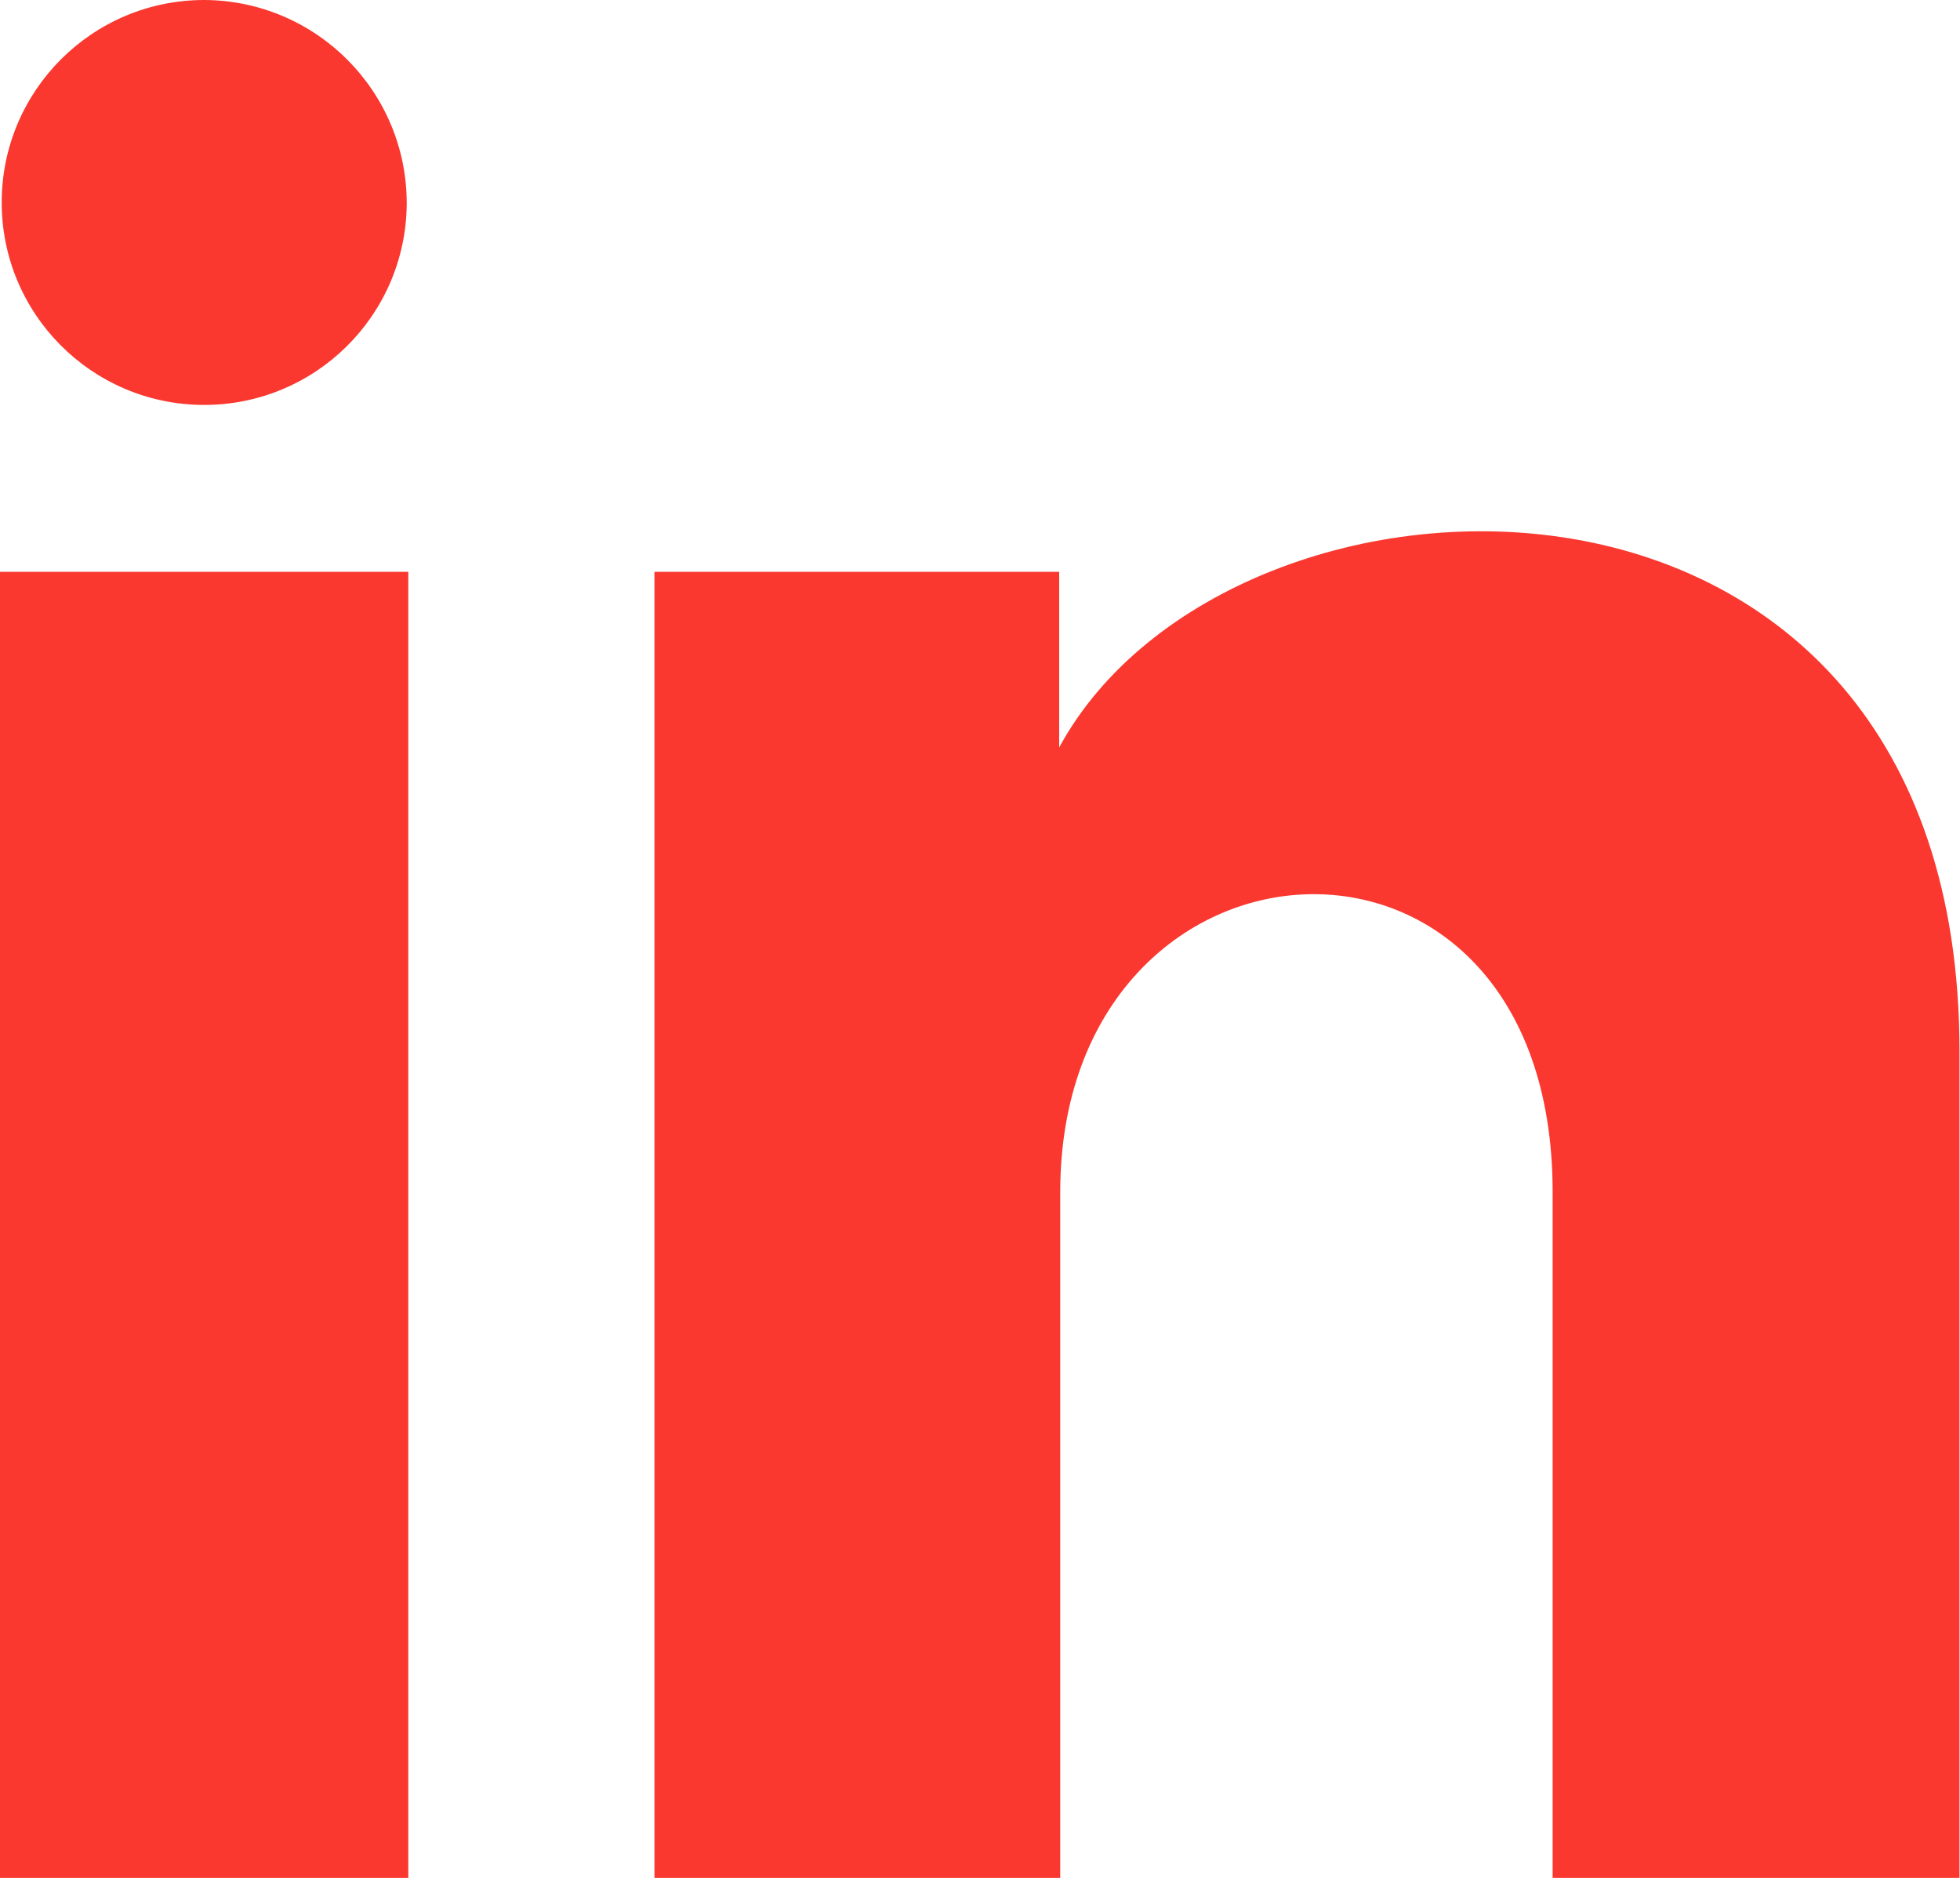
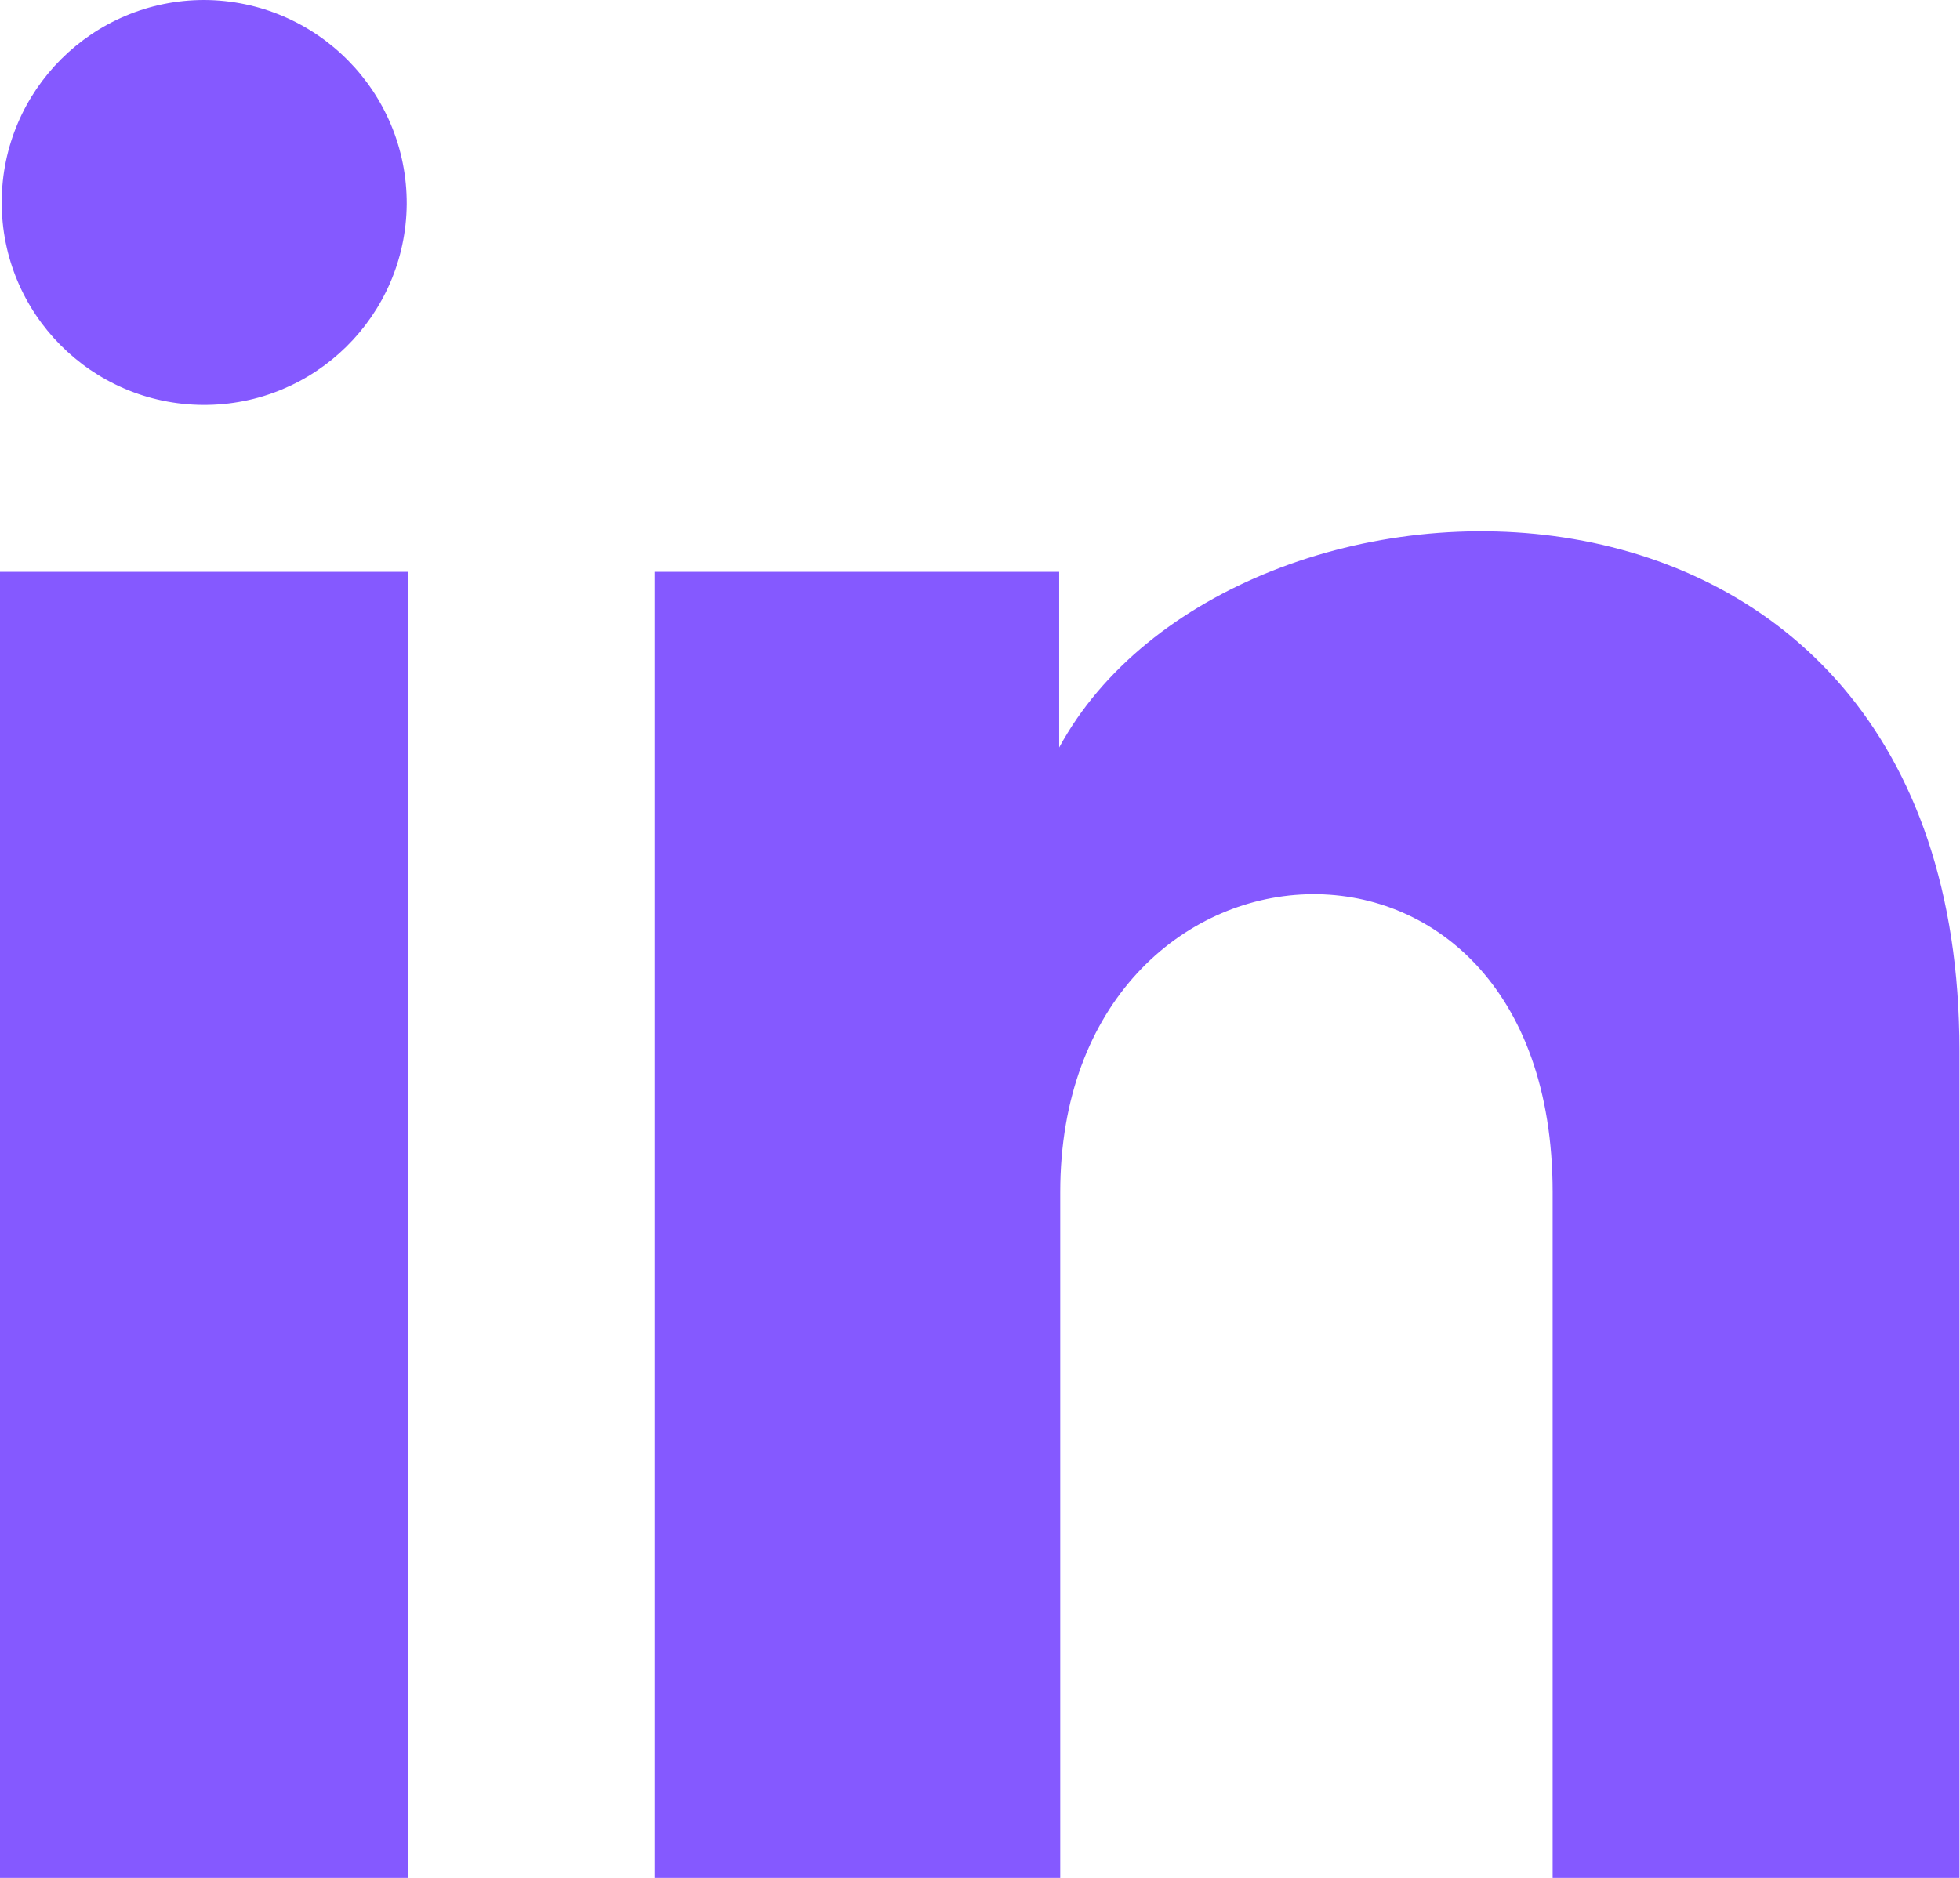
<svg xmlns="http://www.w3.org/2000/svg" width="18.505" height="17.734" viewBox="0 0 18.505 17.734">
  <defs>
-     <style>.a{fill:#fa382f;}</style>
+     <style>.a{fill:#8559FF;}</style>
  </defs>
  <path class="a" d="M3.84,2.928A1.912,1.912,0,1,1,1.928,1,1.92,1.92,0,0,1,3.84,2.928ZM3.855,6.4H0V18.734H3.855Zm6.154,0H6.179V18.734H10.01V12.258c0-3.6,4.649-3.9,4.649,0v6.476H18.5V10.923c0-6.076-6.879-5.855-8.5-2.864V6.4Z" transform="translate(0 -1)" />
</svg>
